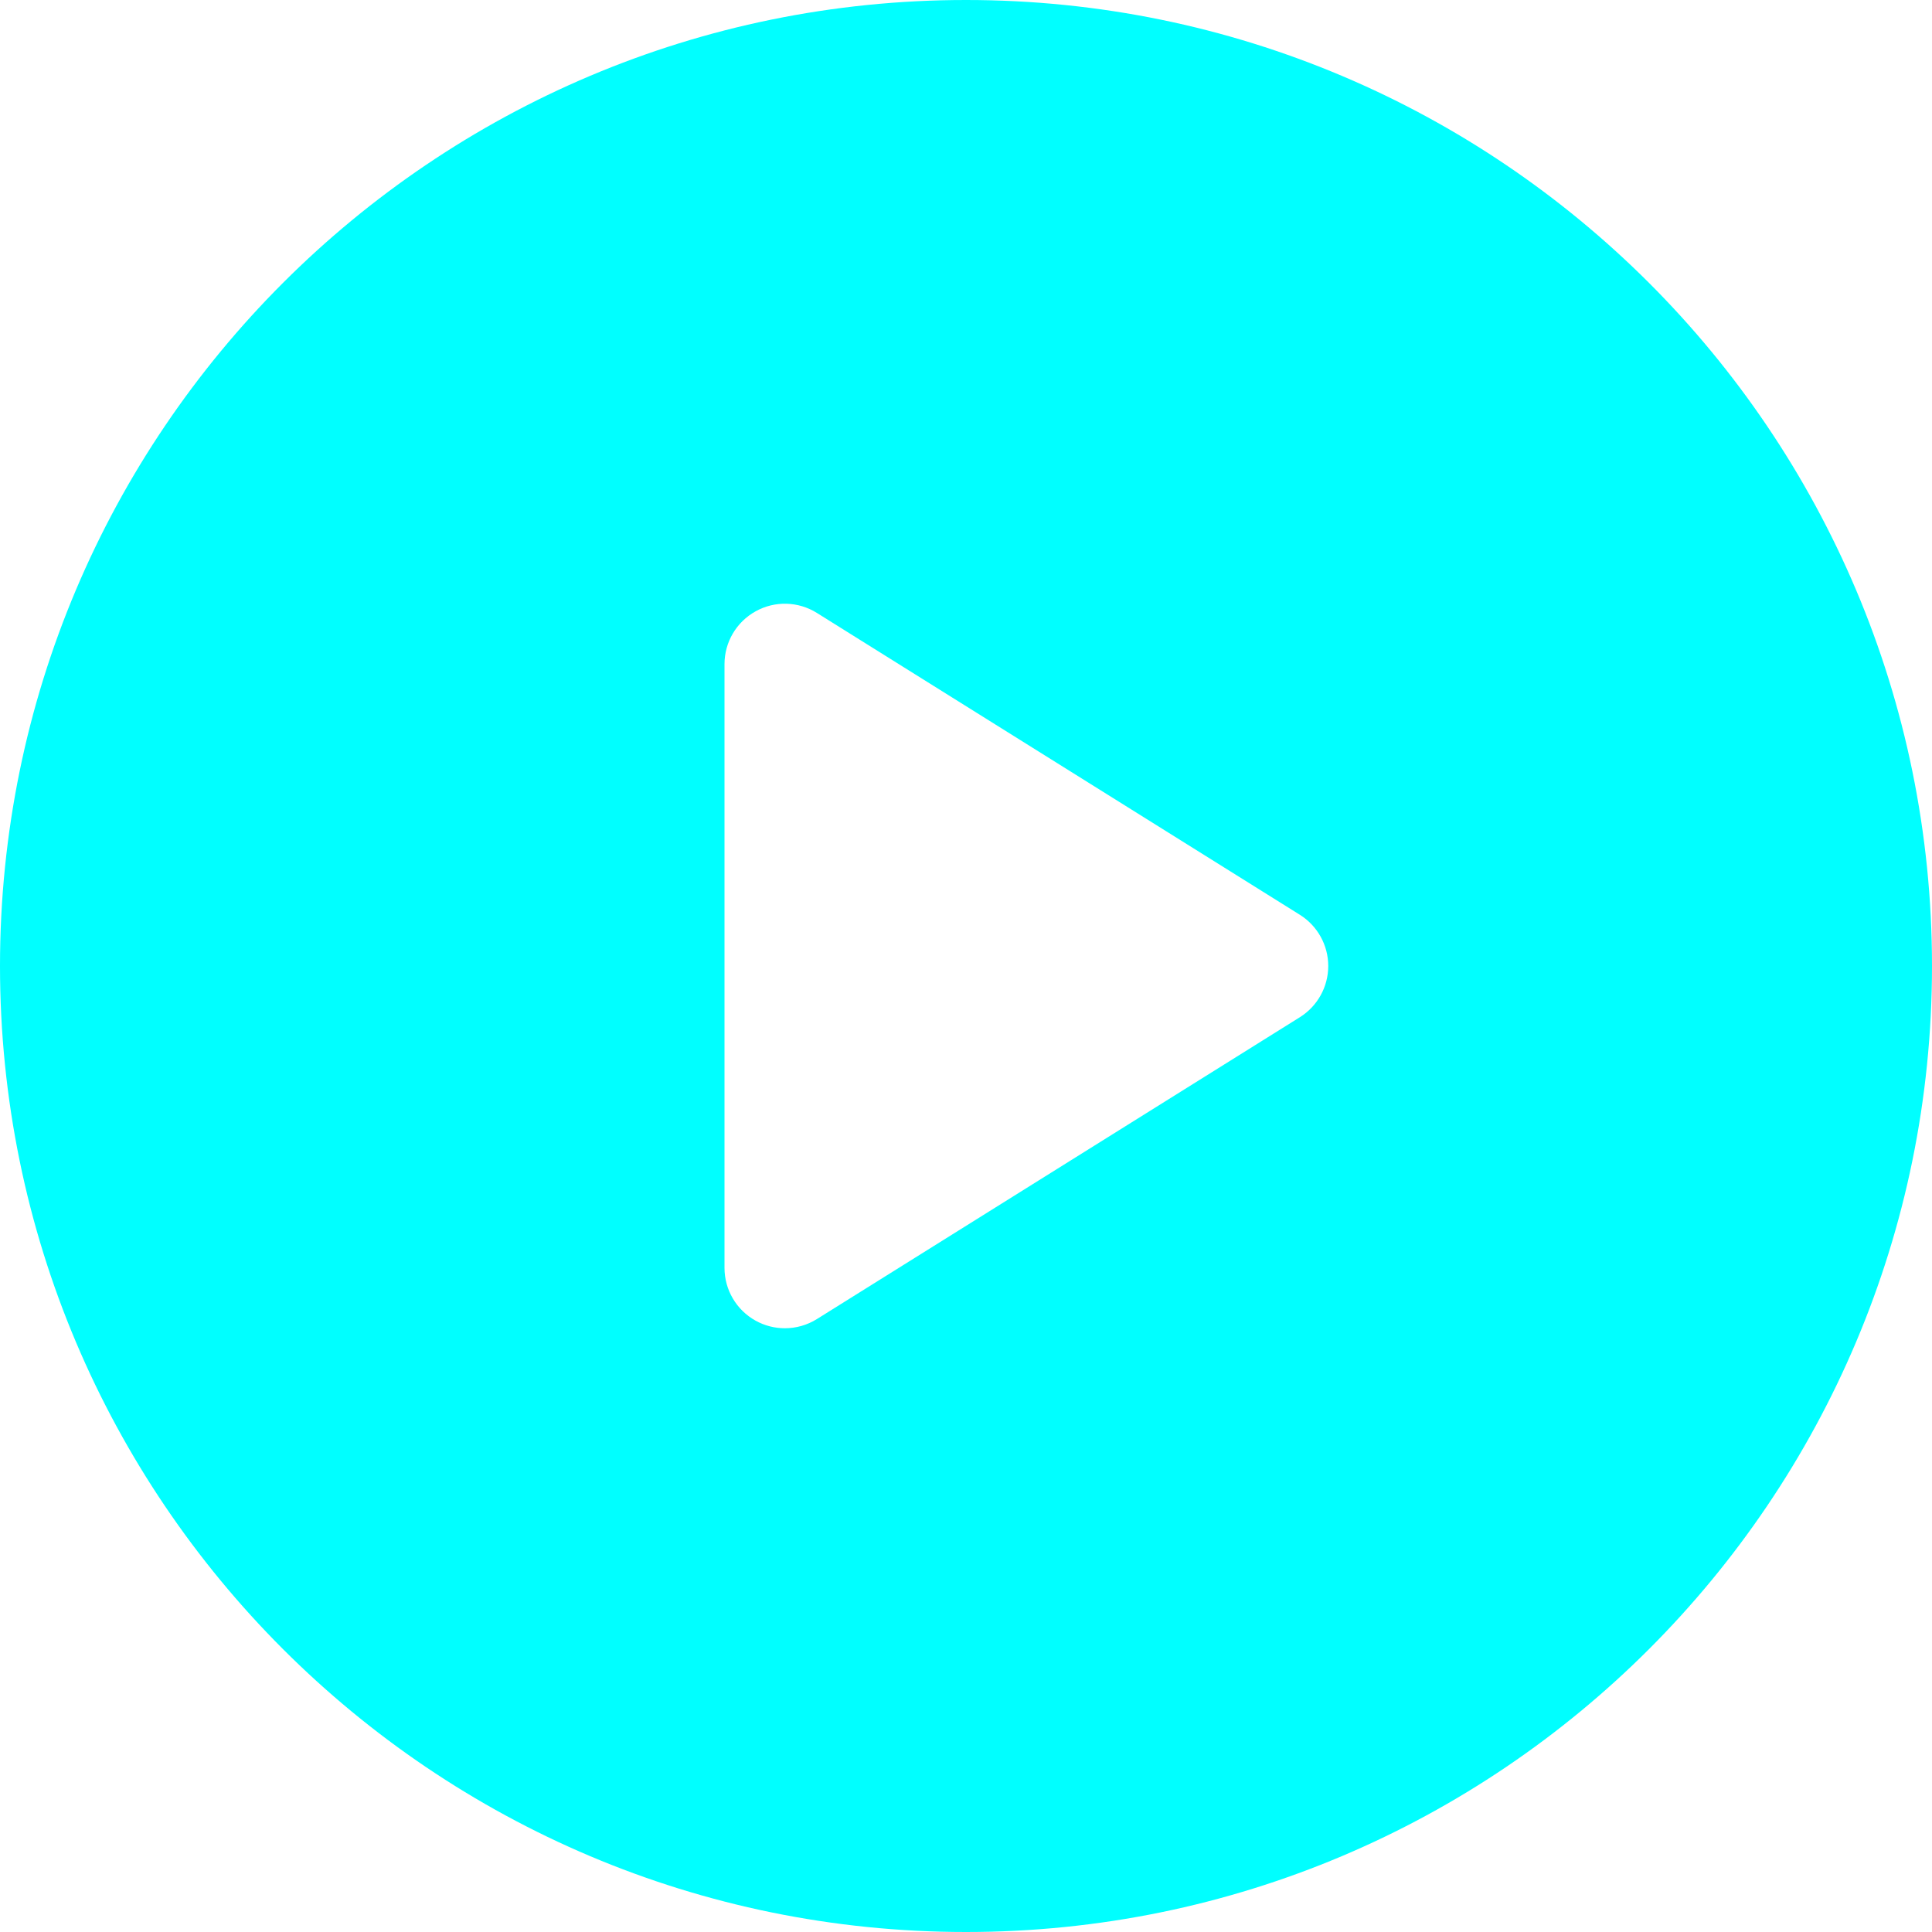
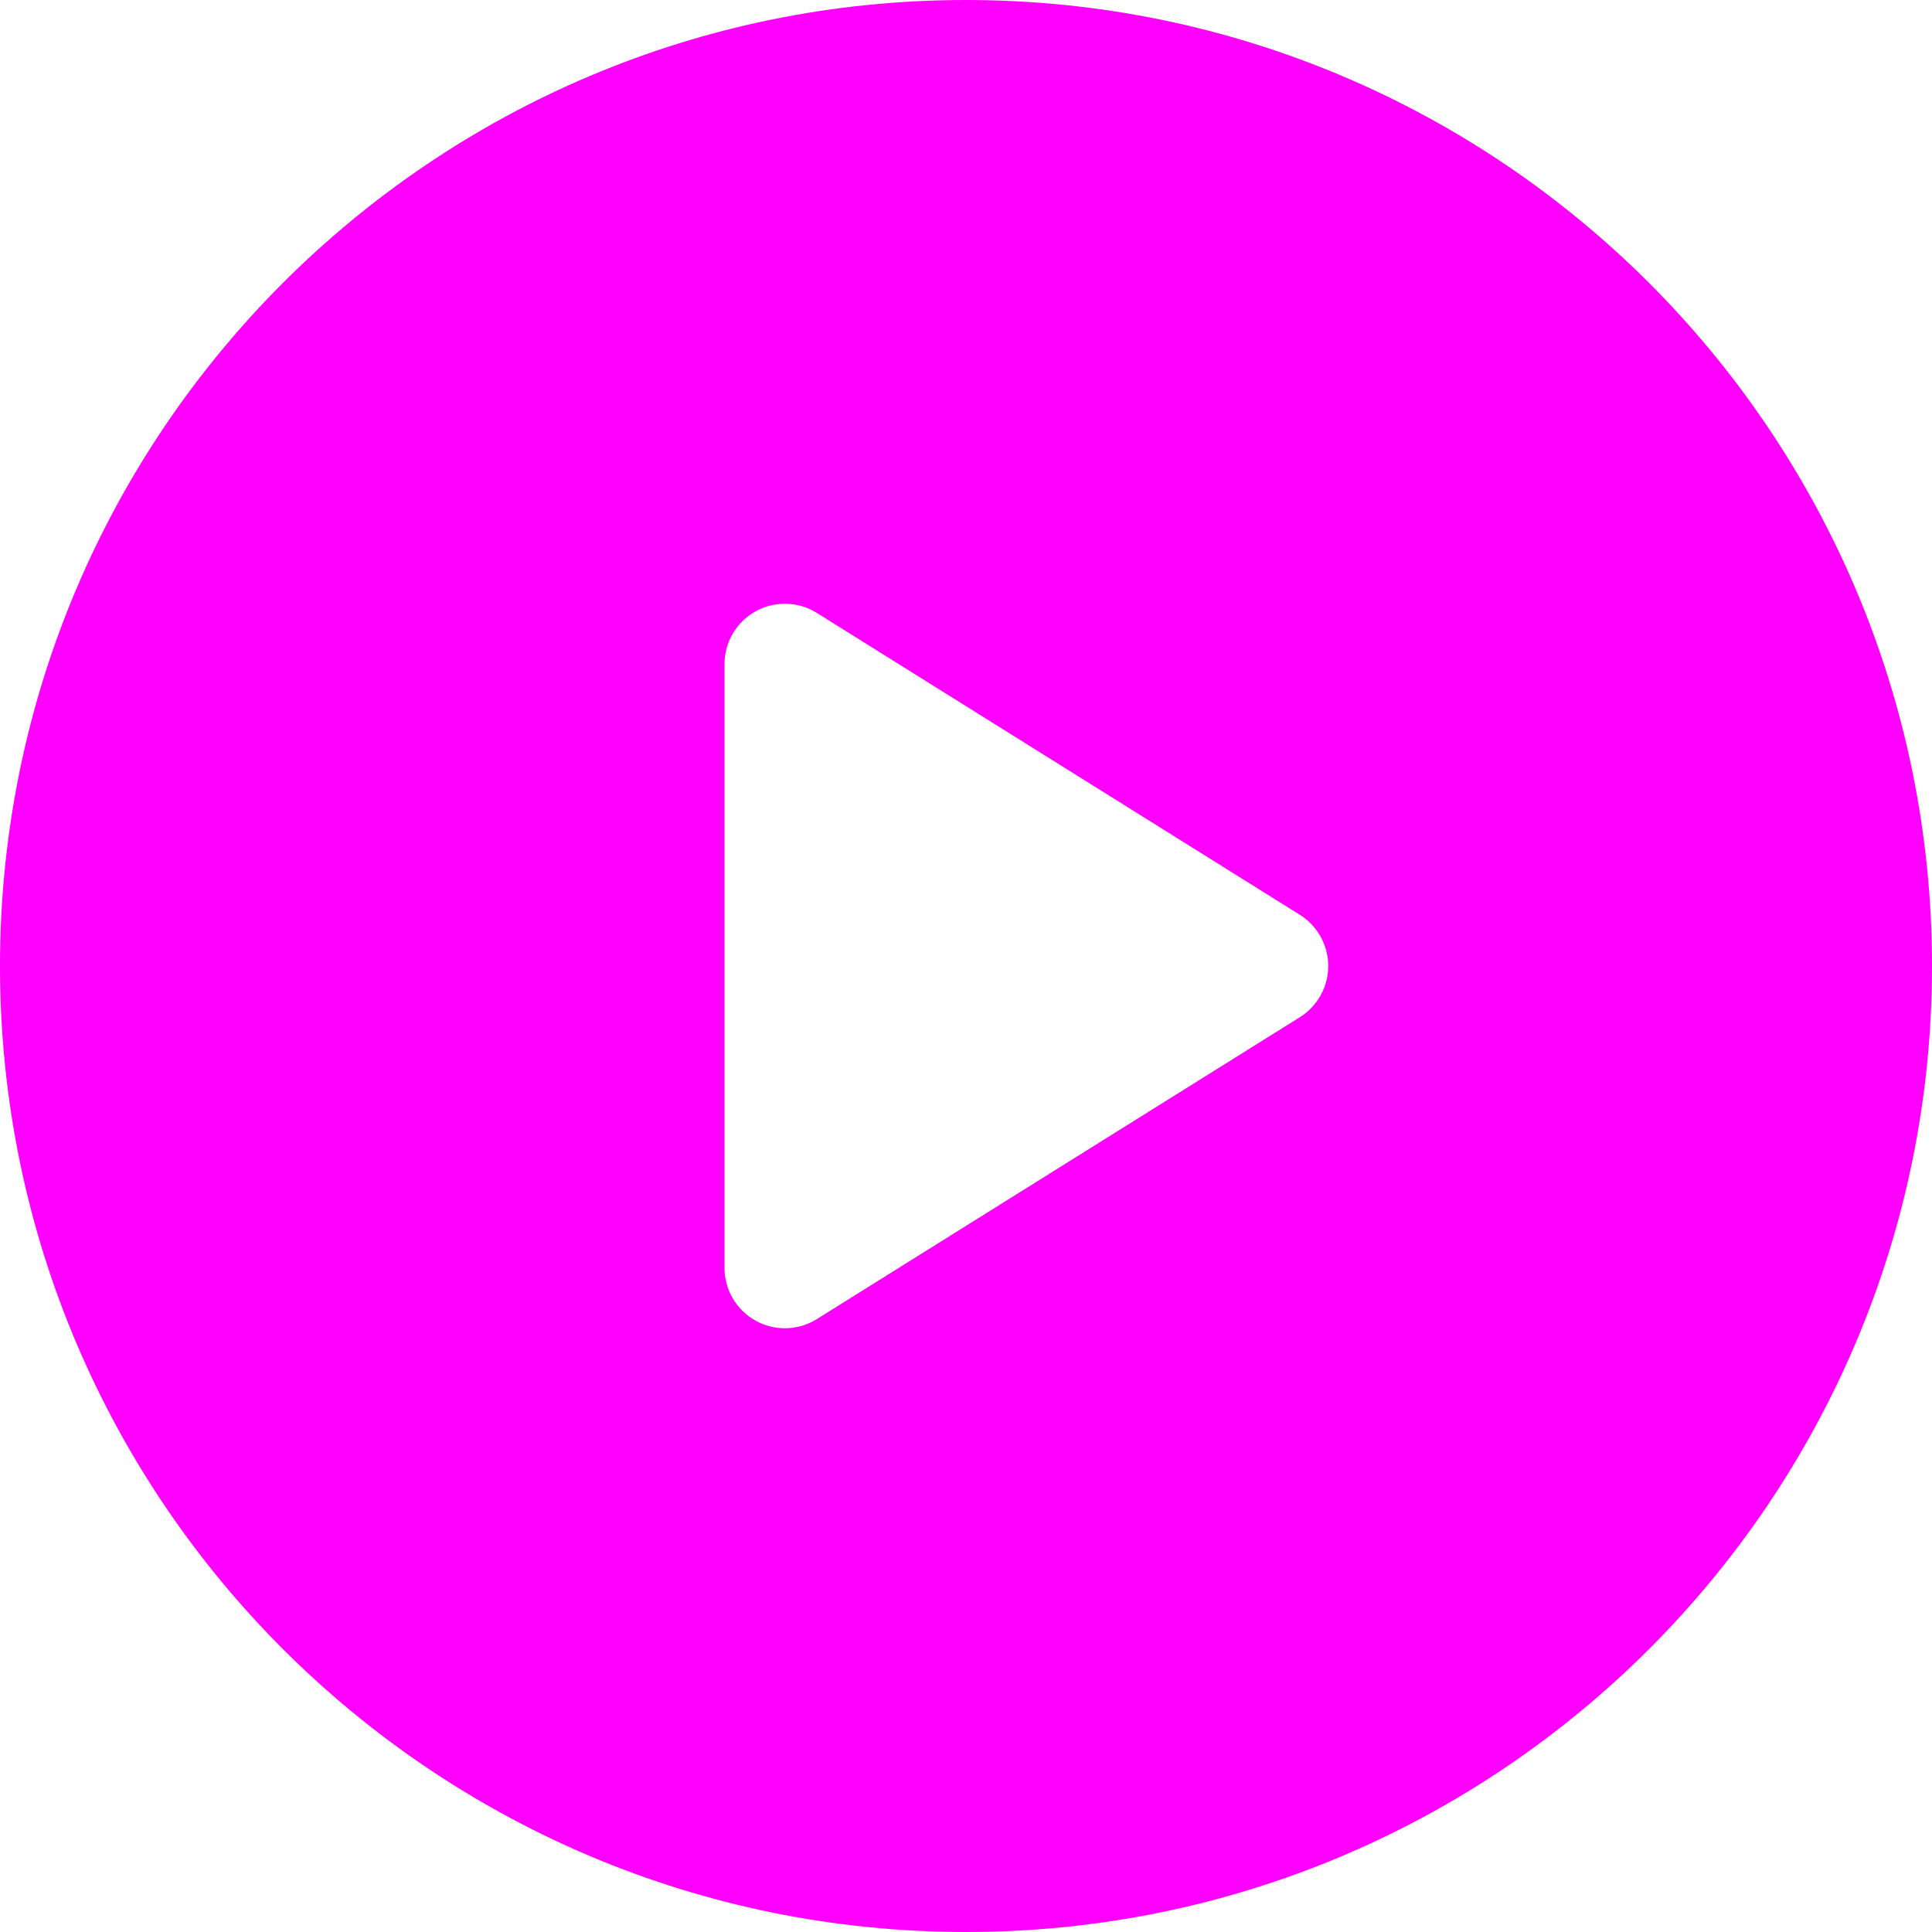
<svg xmlns="http://www.w3.org/2000/svg" version="1.1" id="Capa_1" x="0px" y="0px" viewBox="0 0 512 512" style="enable-background:new 0 0 512 512;" xml:space="preserve" width="512px" height="512px">
-   <path d="M256,0C114.617,0,0,114.615,0,256s114.617,256,256,256s256-114.615,256-256S397.383,0,256,0z M344.48,269.57l-128,80  c-2.59,1.617-5.535,2.43-8.48,2.43c-2.668,0-5.34-0.664-7.758-2.008C195.156,347.172,192,341.82,192,336V176  c0-5.82,3.156-11.172,8.242-13.992c5.086-2.836,11.305-2.664,16.238,0.422l128,80c4.676,2.93,7.52,8.055,7.52,13.57  S349.156,266.641,344.48,269.57z" fill="#00ffff" />
+   <path d="M256,0C114.617,0,0,114.615,0,256s114.617,256,256,256s256-114.615,256-256S397.383,0,256,0z M344.48,269.57l-128,80  c-2.59,1.617-5.535,2.43-8.48,2.43c-2.668,0-5.34-0.664-7.758-2.008C195.156,347.172,192,341.82,192,336V176  c0-5.82,3.156-11.172,8.242-13.992c5.086-2.836,11.305-2.664,16.238,0.422l128,80c4.676,2.93,7.52,8.055,7.52,13.57  S349.156,266.641,344.48,269.57z" fill="#ff00ff" />
</svg>
